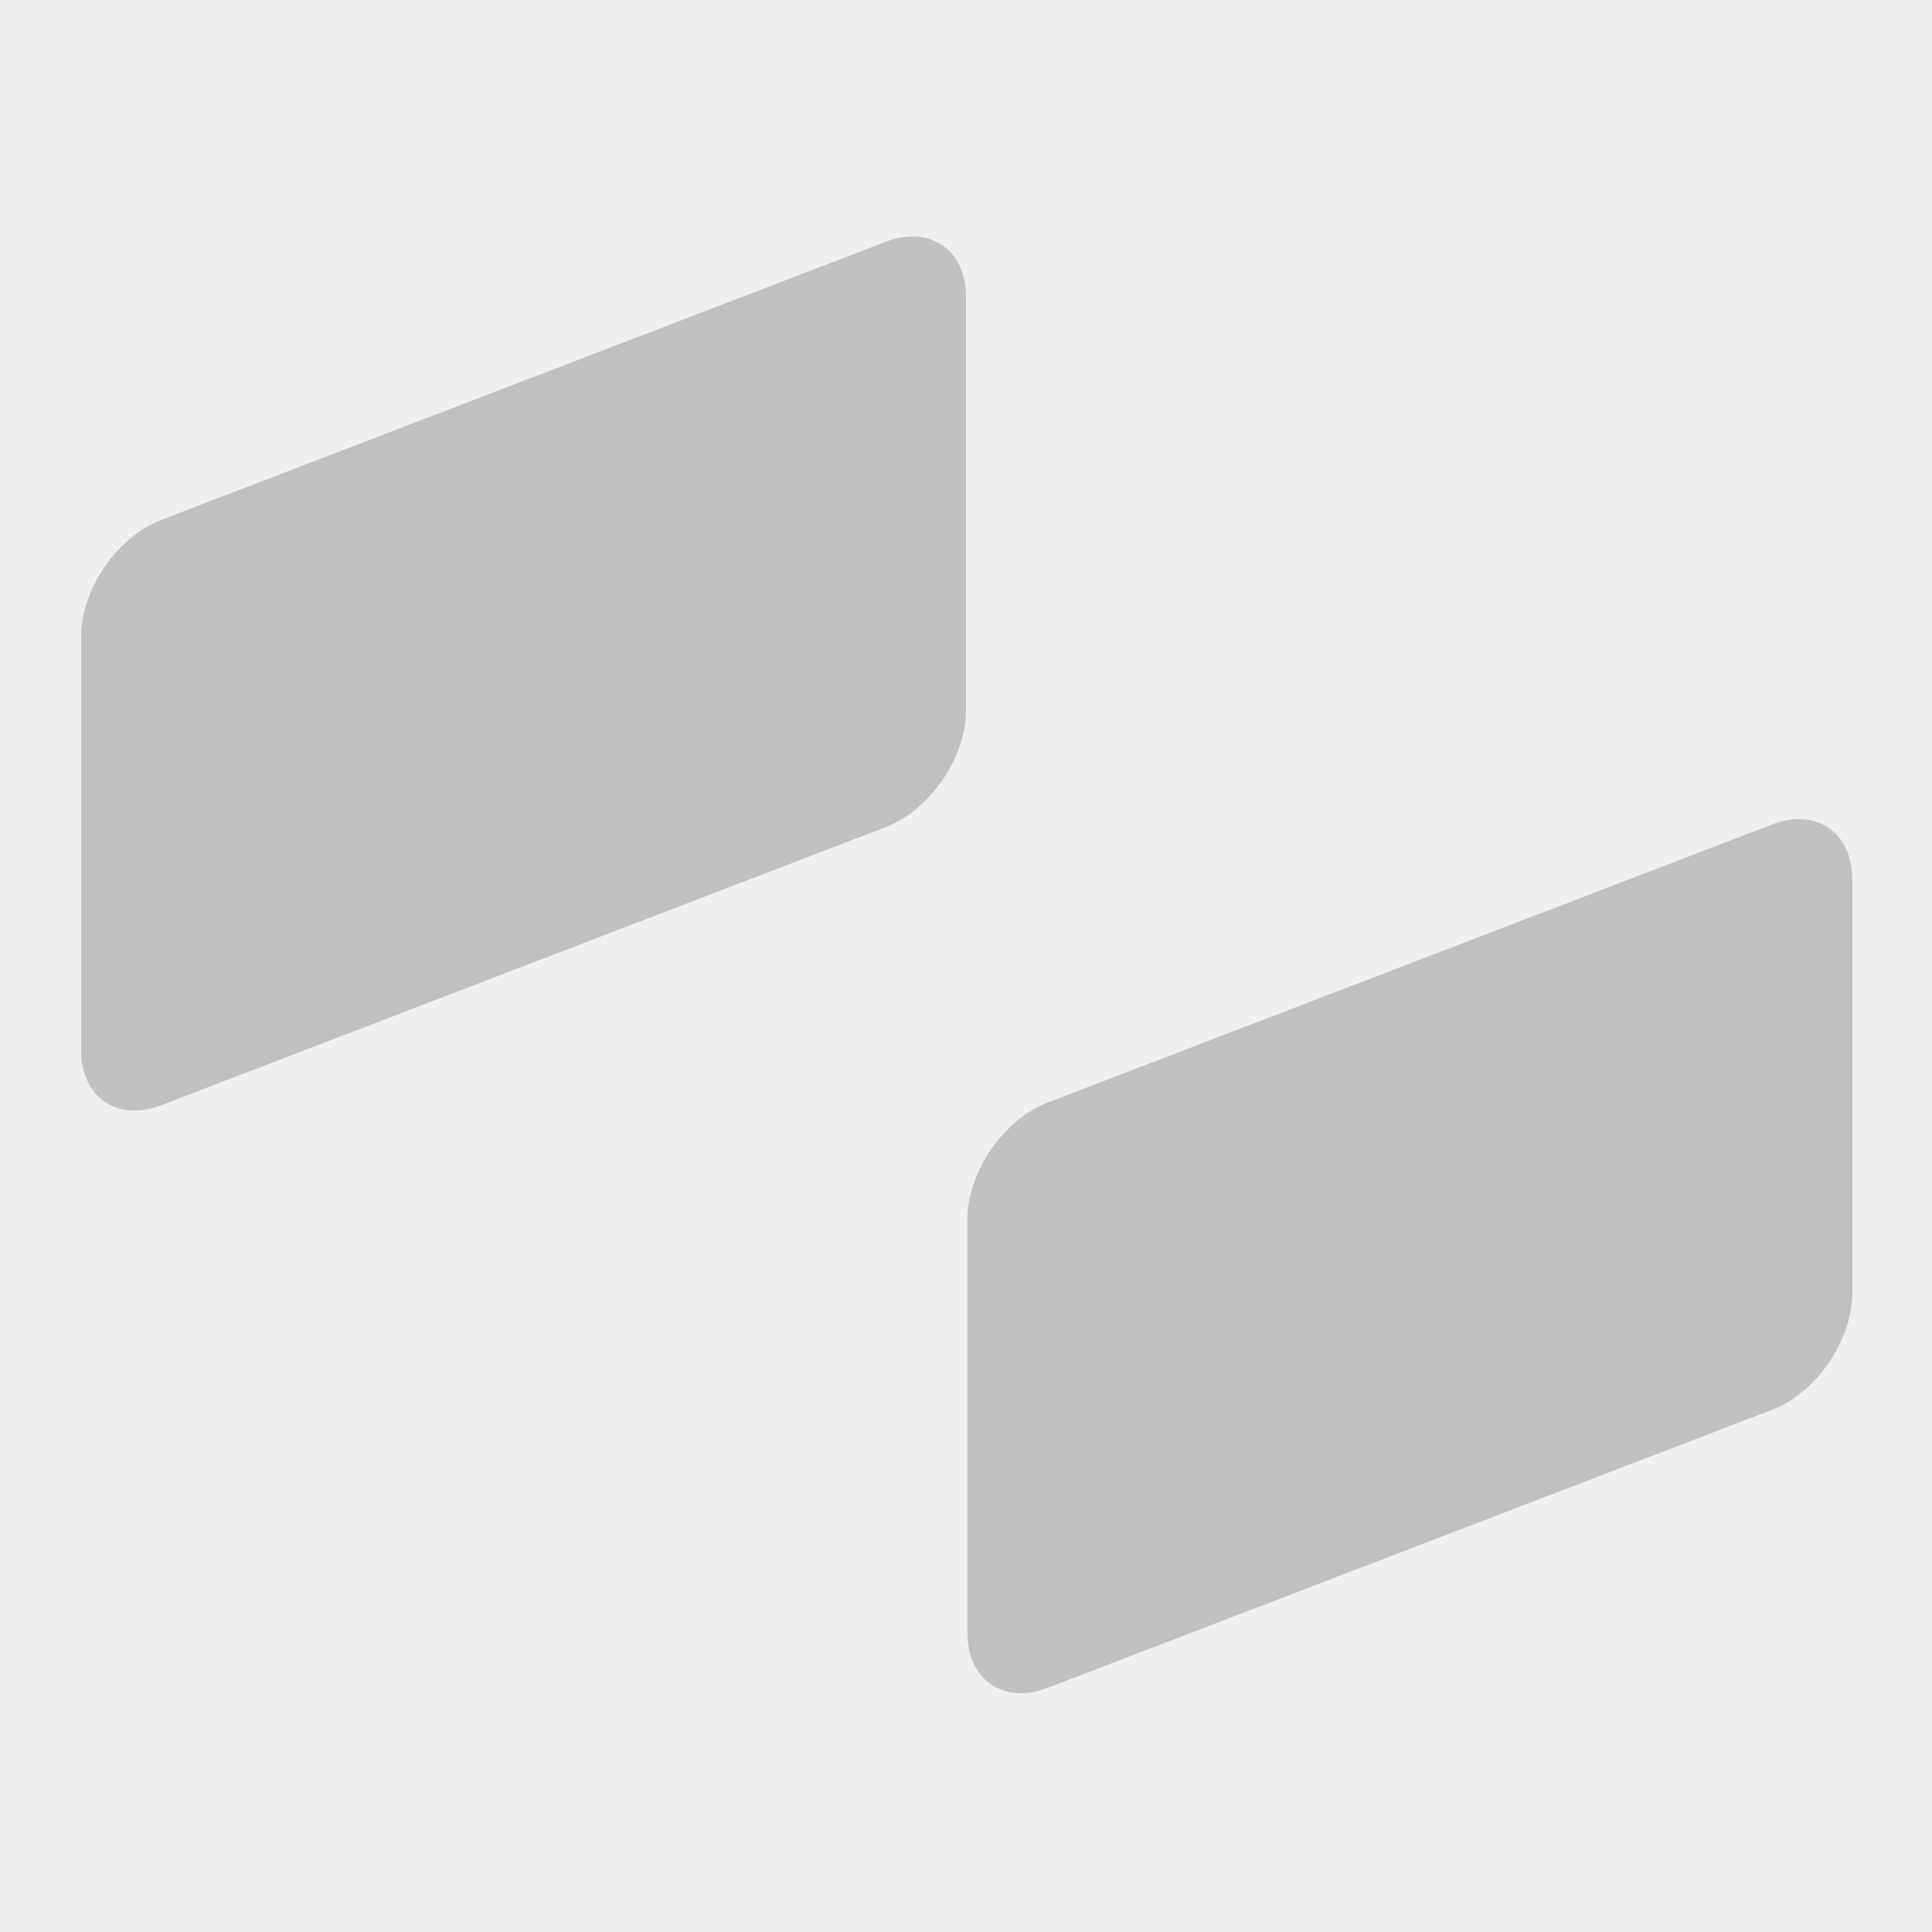
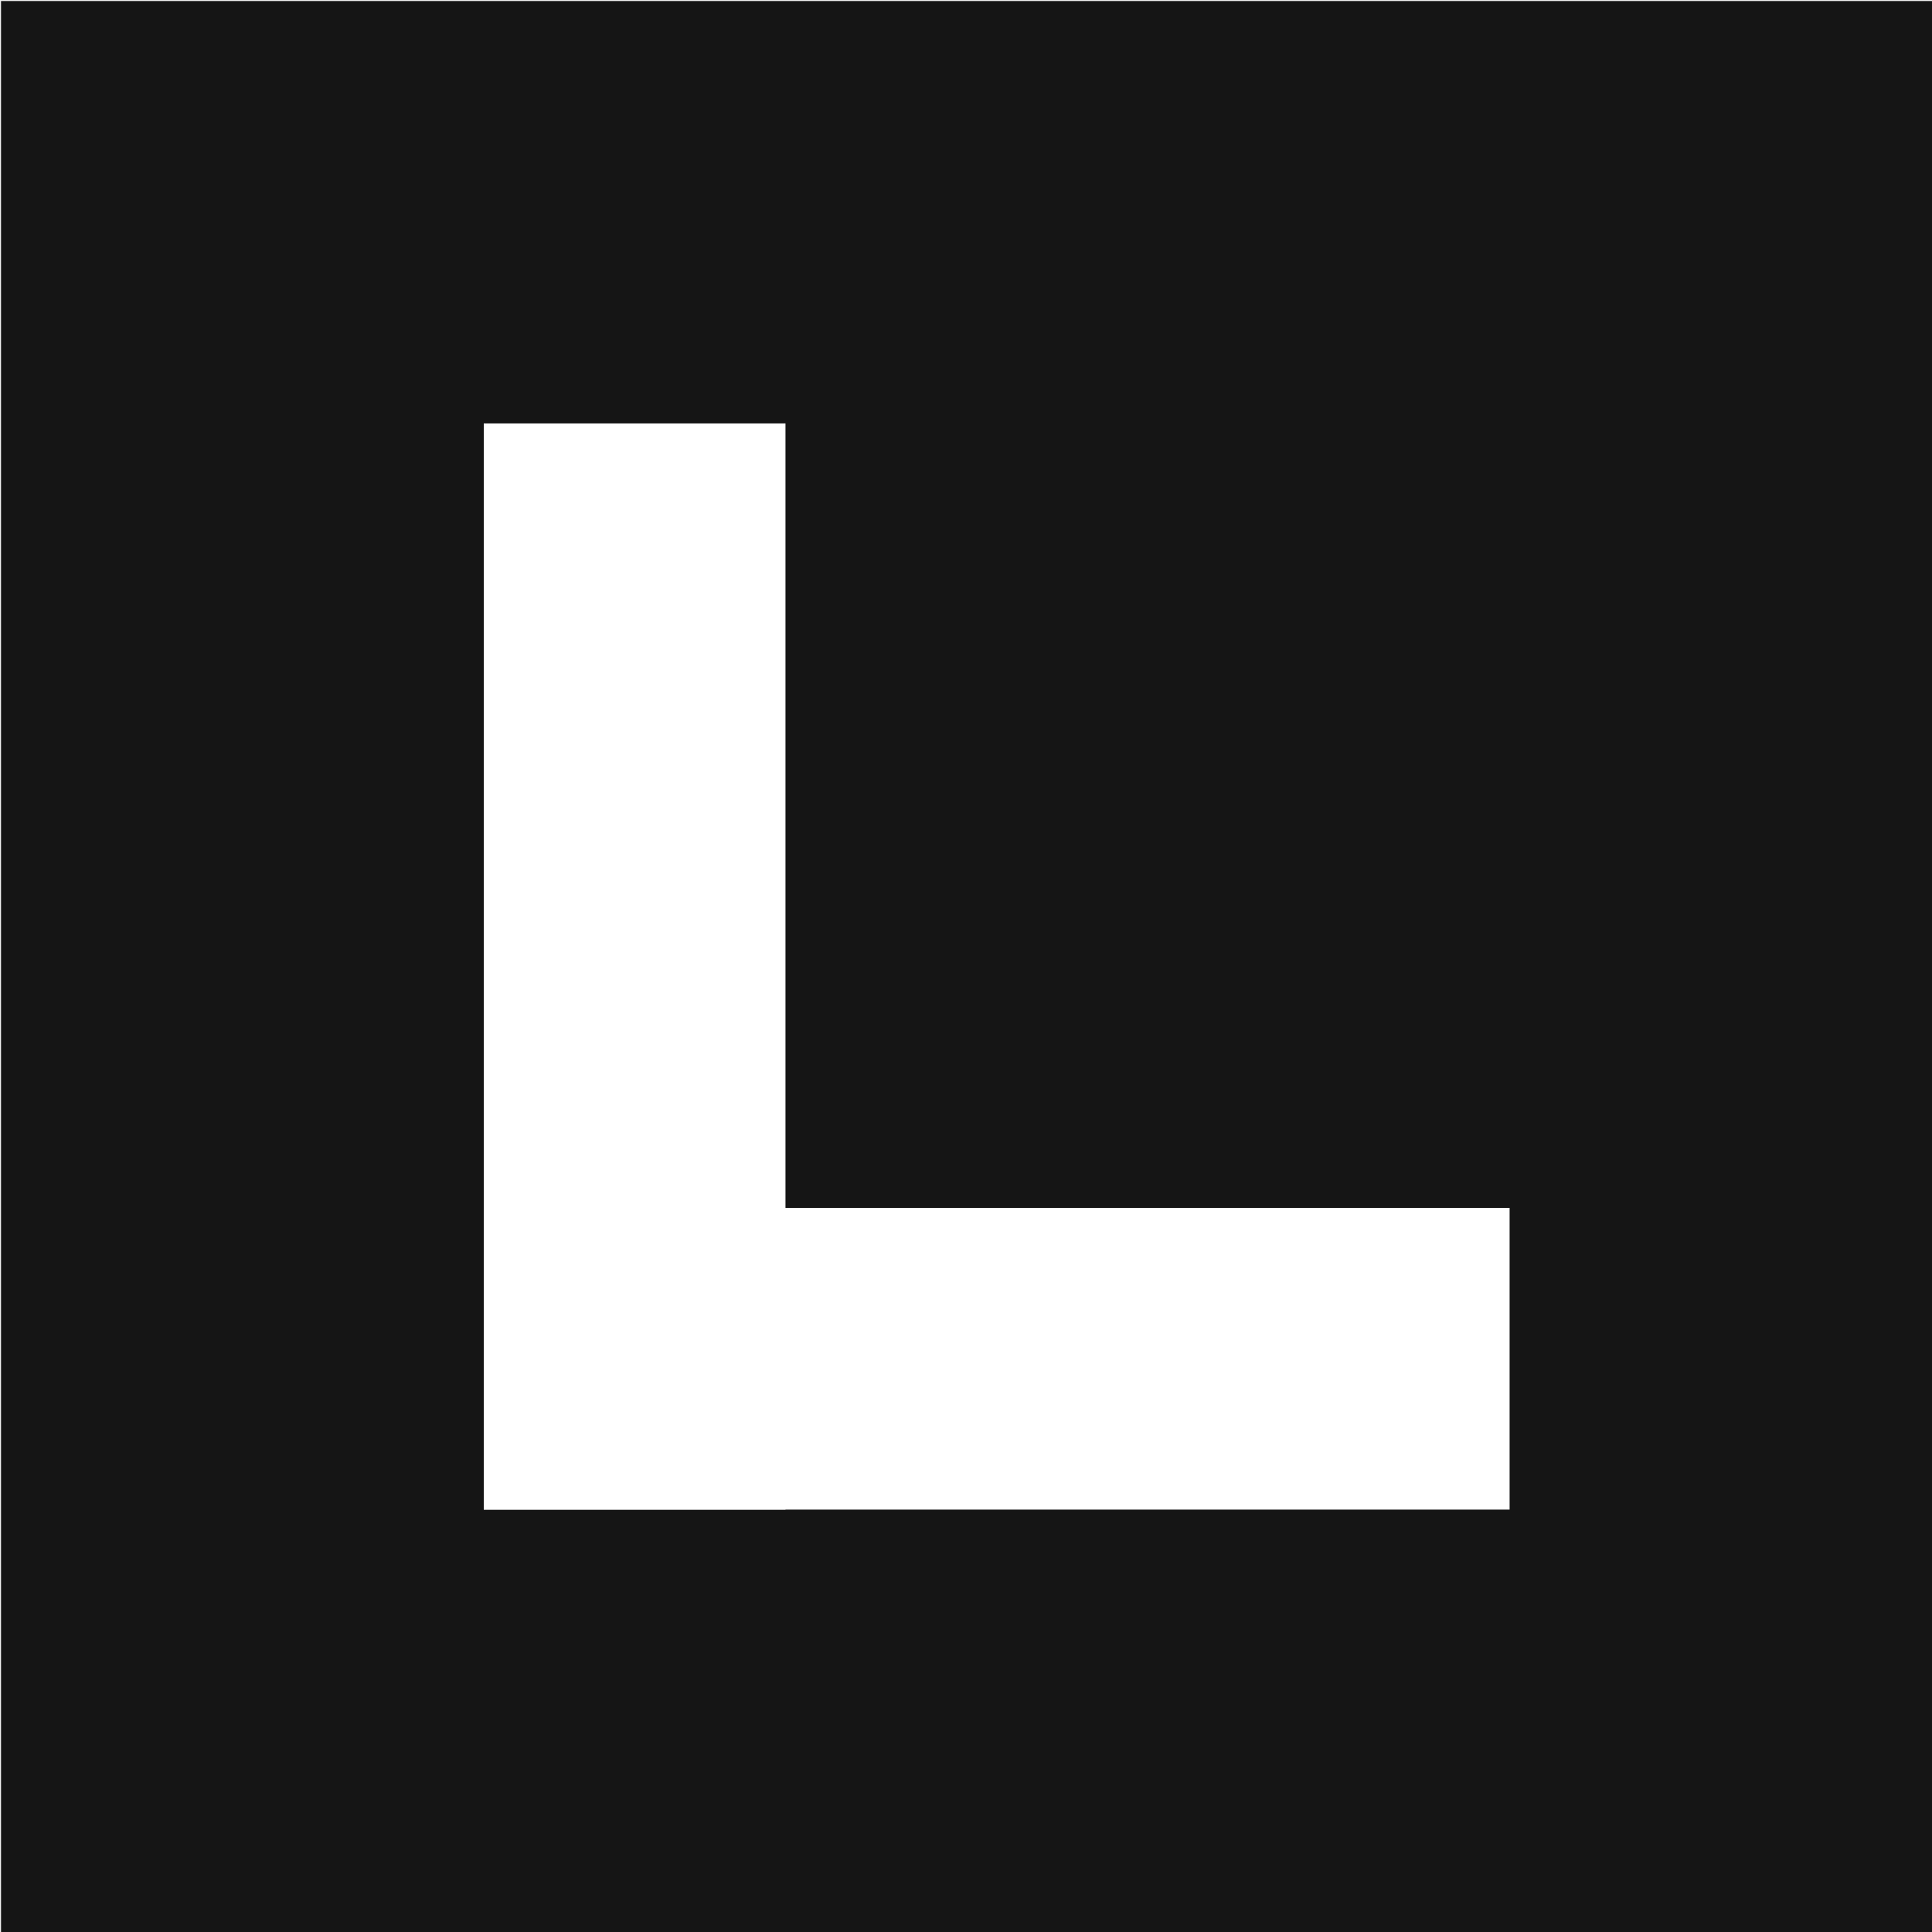
- <svg xmlns="http://www.w3.org/2000/svg" width="2049" height="2049" viewBox="0 0 2049 2049" fill="none">
-   <rect width="2048" height="2048" transform="matrix(-1 0 0 1 2048.5 0.5)" fill="#EAEAEA" fill-opacity="0.21" />
-   <rect width="1005.28" height="620.771" rx="91.389" transform="matrix(-0.93358 0.358368 0 1 1024.5 223.759)" fill="#151515" fill-opacity="0.21" />
-   <rect width="1005.28" height="620.771" rx="91.389" transform="matrix(-0.93358 0.358368 0 1 1964.5 841.722)" fill="#151515" fill-opacity="0.21" />
+ <svg xmlns="http://www.w3.org/2000/svg" width="1880" height="1880" viewBox="0 0 1880 1880" fill="none">
+   <path d="M1880 1H1V1880H1880V1Z" fill="#151515" />
+   <path d="M764.344 412.031H470.75V1468.97H764.344V412.031Z" fill="white" />
+   <path d="M1468.97 1175.38H470.75V1468.97H1468.97V1175.38Z" fill="white" />
</svg>
